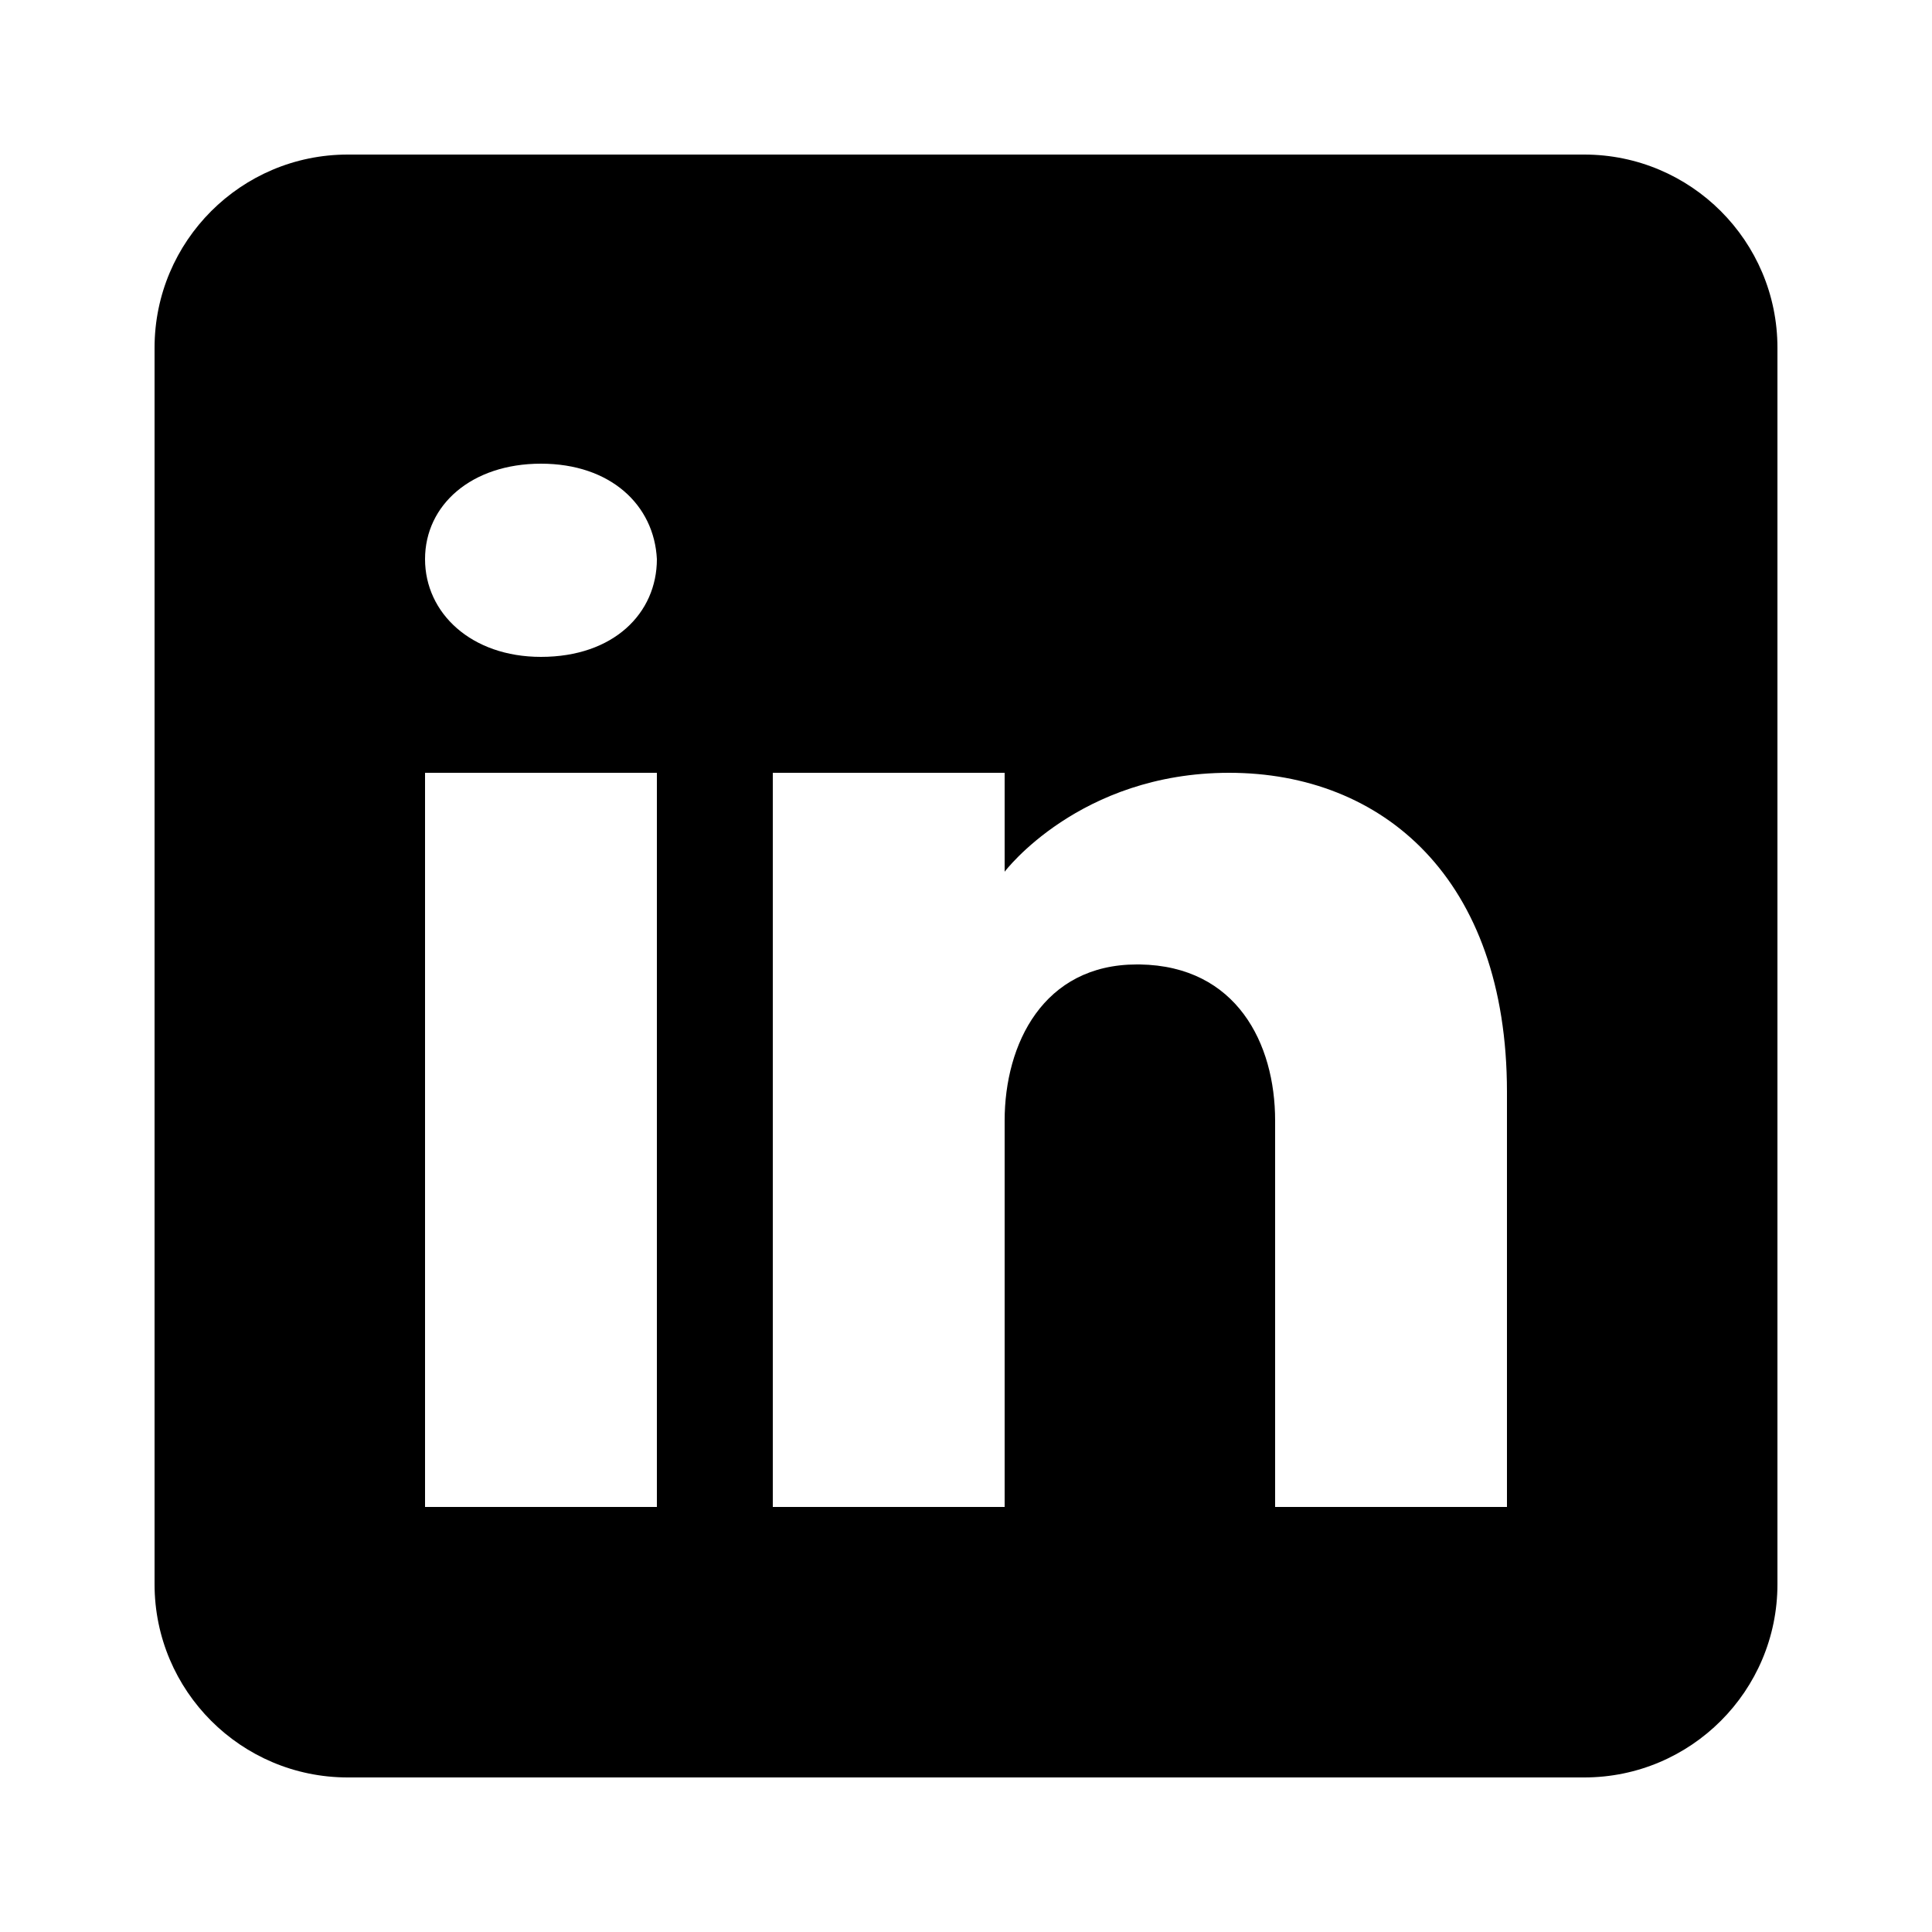
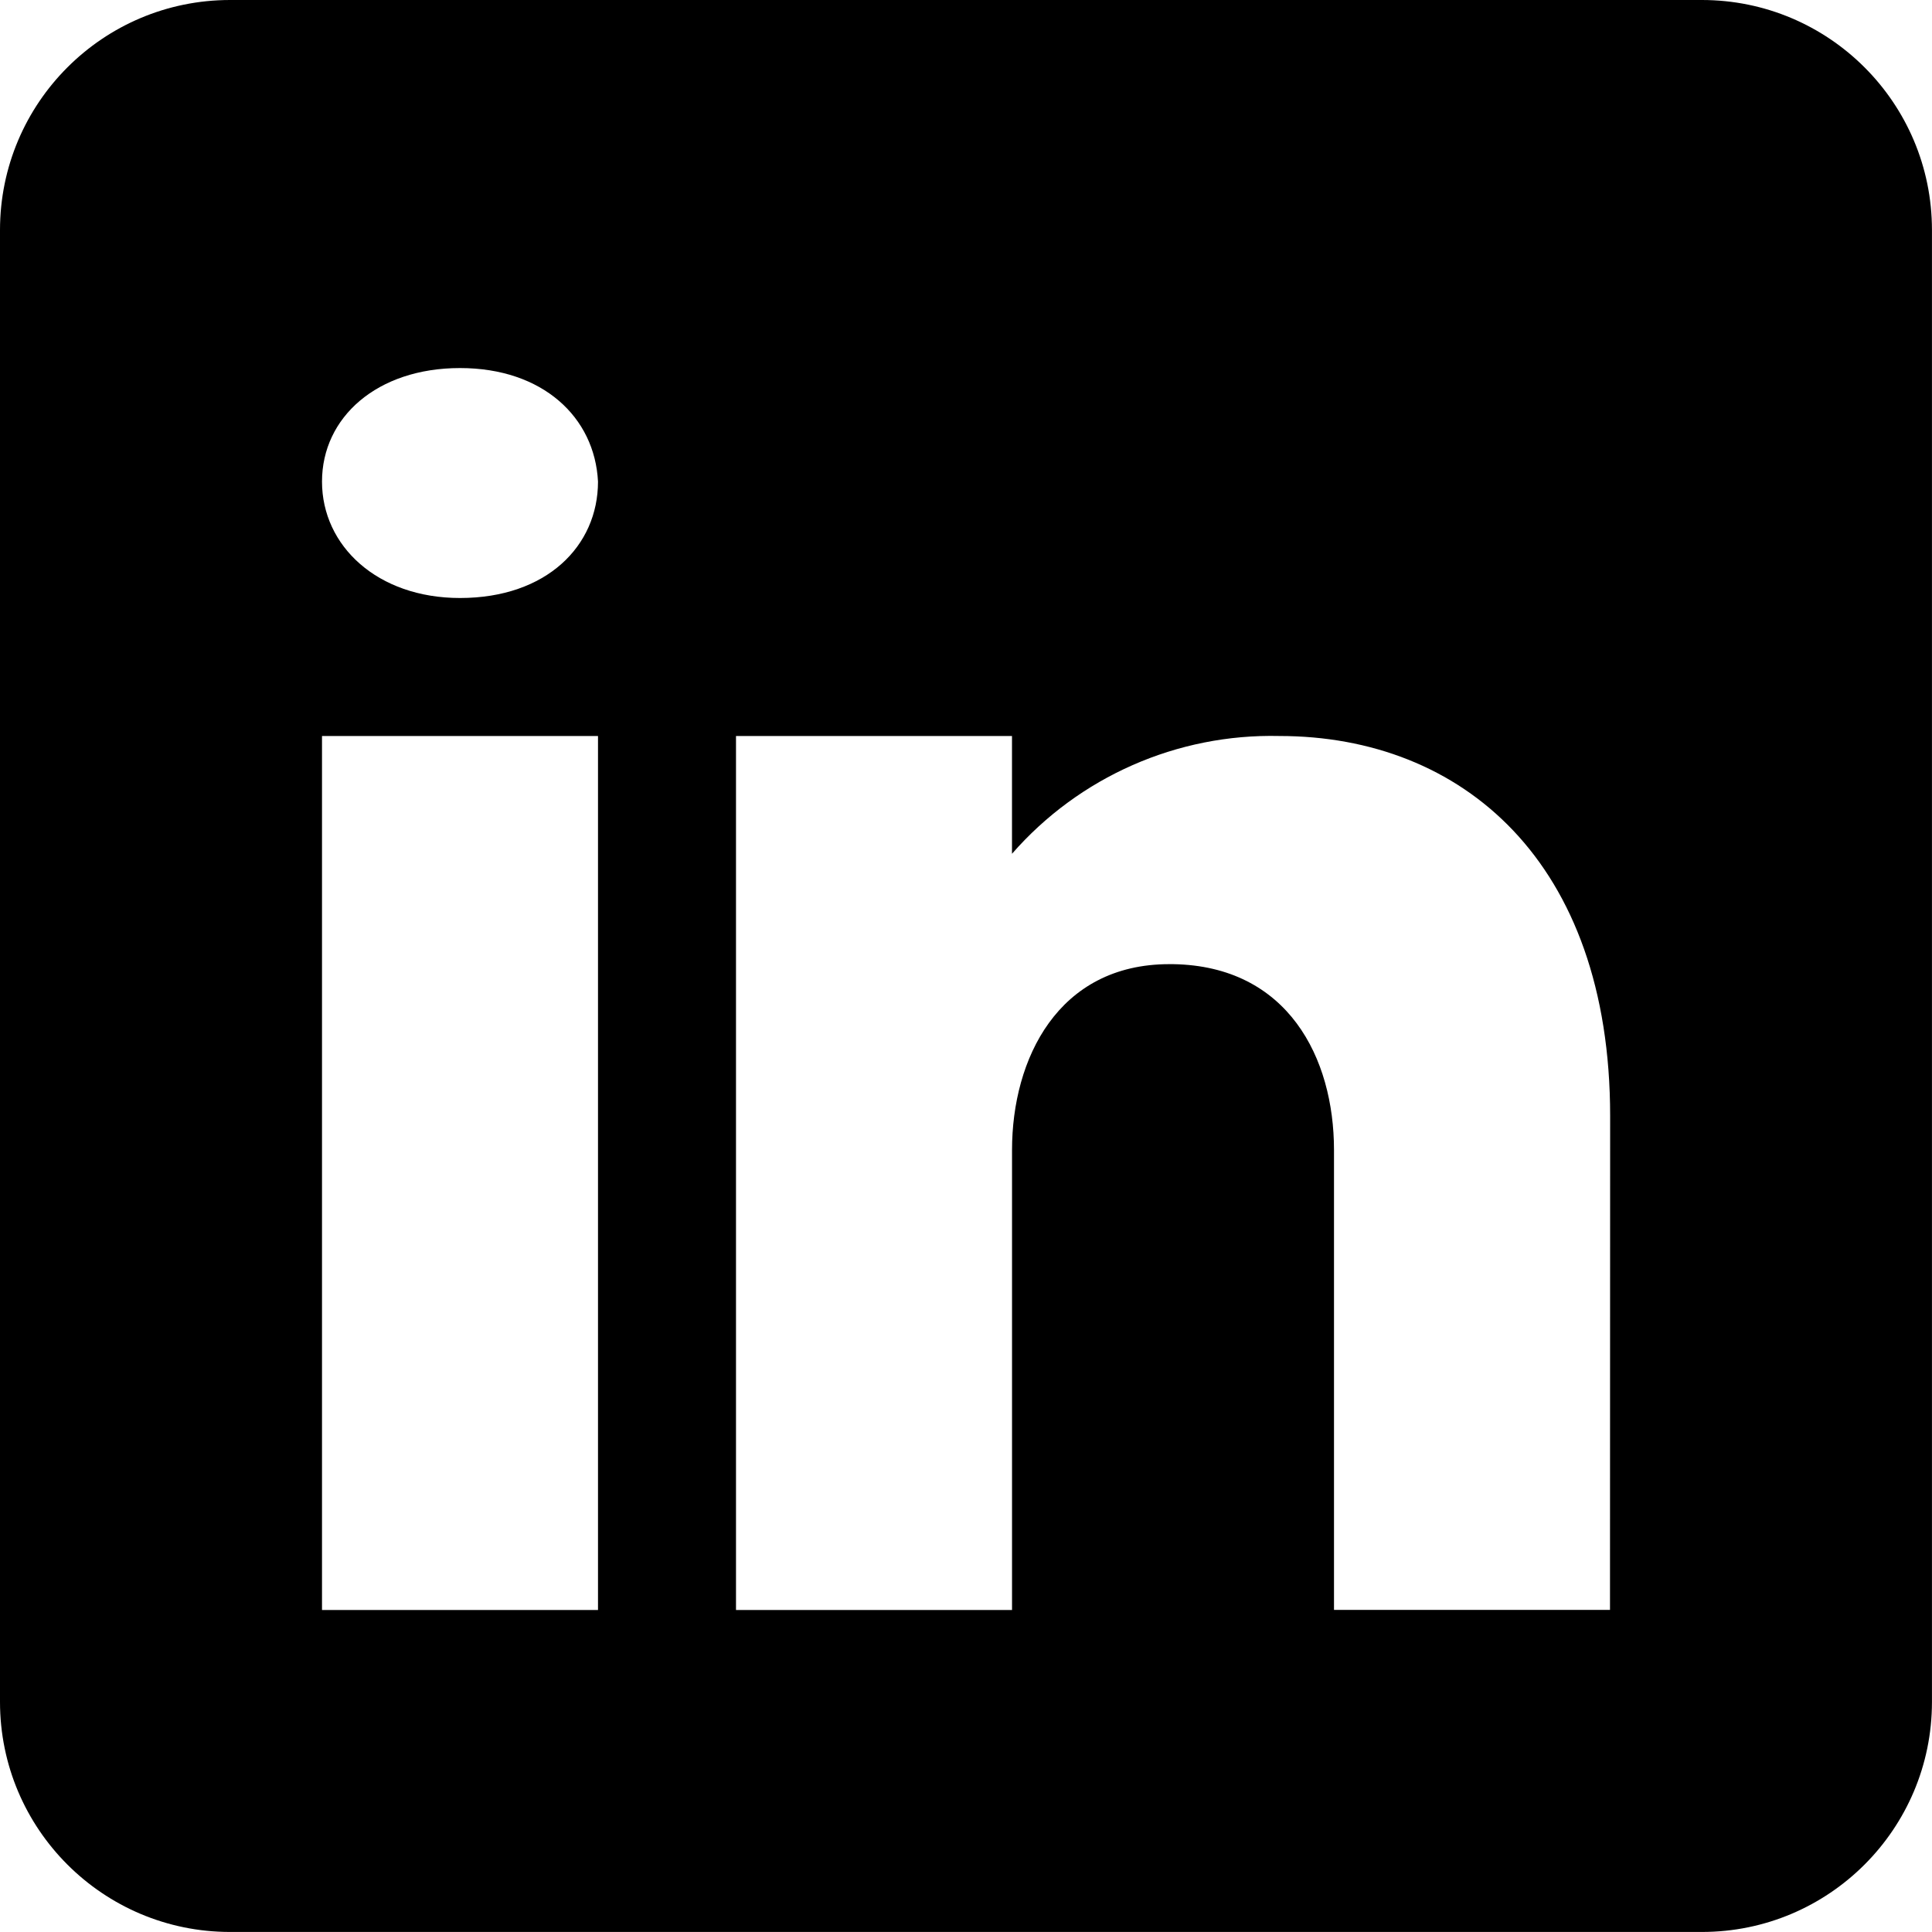
- <svg xmlns="http://www.w3.org/2000/svg" fill="#000000" viewBox="0 0 50 50" width="50px" height="50px">
-   <path d="M41,4H9C6.24,4,4,6.24,4,9v32c0,2.76,2.24,5,5,5h32c2.76,0,5-2.24,5-5V9C46,6.24,43.76,4,41,4z M17,20v19h-6V20H17z M11,14.47c0-1.4,1.2-2.47,3-2.47s2.93,1.07,3,2.47c0,1.4-1.12,2.53-3,2.53C12.2,17,11,15.87,11,14.47z M39,39h-6c0,0,0-9.26,0-10 c0-2-1-4-3.5-4.04h-0.08C27,24.96,26,27.02,26,29c0,0.91,0,10,0,10h-6V20h6v2.56c0,0,1.93-2.56,5.81-2.56 c3.97,0,7.19,2.73,7.19,8.26V39z" />
+ <svg xmlns="http://www.w3.org/2000/svg" width="52.739" height="52.739" viewBox="0 0 52.739 52.739">
+   <path id="icons8-linkedin" d="M50.46,4H10.278A6.281,6.281,0,0,0,4,10.278V50.46a6.281,6.281,0,0,0,6.278,6.278H50.46a6.281,6.281,0,0,0,6.278-6.278V10.278A6.281,6.281,0,0,0,50.46,4ZM20.324,24.091V47.949H12.79V24.091ZM12.79,17.147c0-1.758,1.507-3.1,3.767-3.1s3.679,1.344,3.767,3.1c0,1.758-1.406,3.177-3.767,3.177C14.3,20.324,12.79,18.9,12.79,17.147Zm35.159,30.8H40.415V35.392c0-2.511-1.256-5.023-4.395-5.073h-.1c-3.039,0-4.294,2.587-4.294,5.073V47.949H24.091V24.091h7.534v3.215a9.4,9.4,0,0,1,7.3-3.215c4.985,0,9.028,3.428,9.028,10.372Z" transform="translate(-4 -4)" />
</svg>
